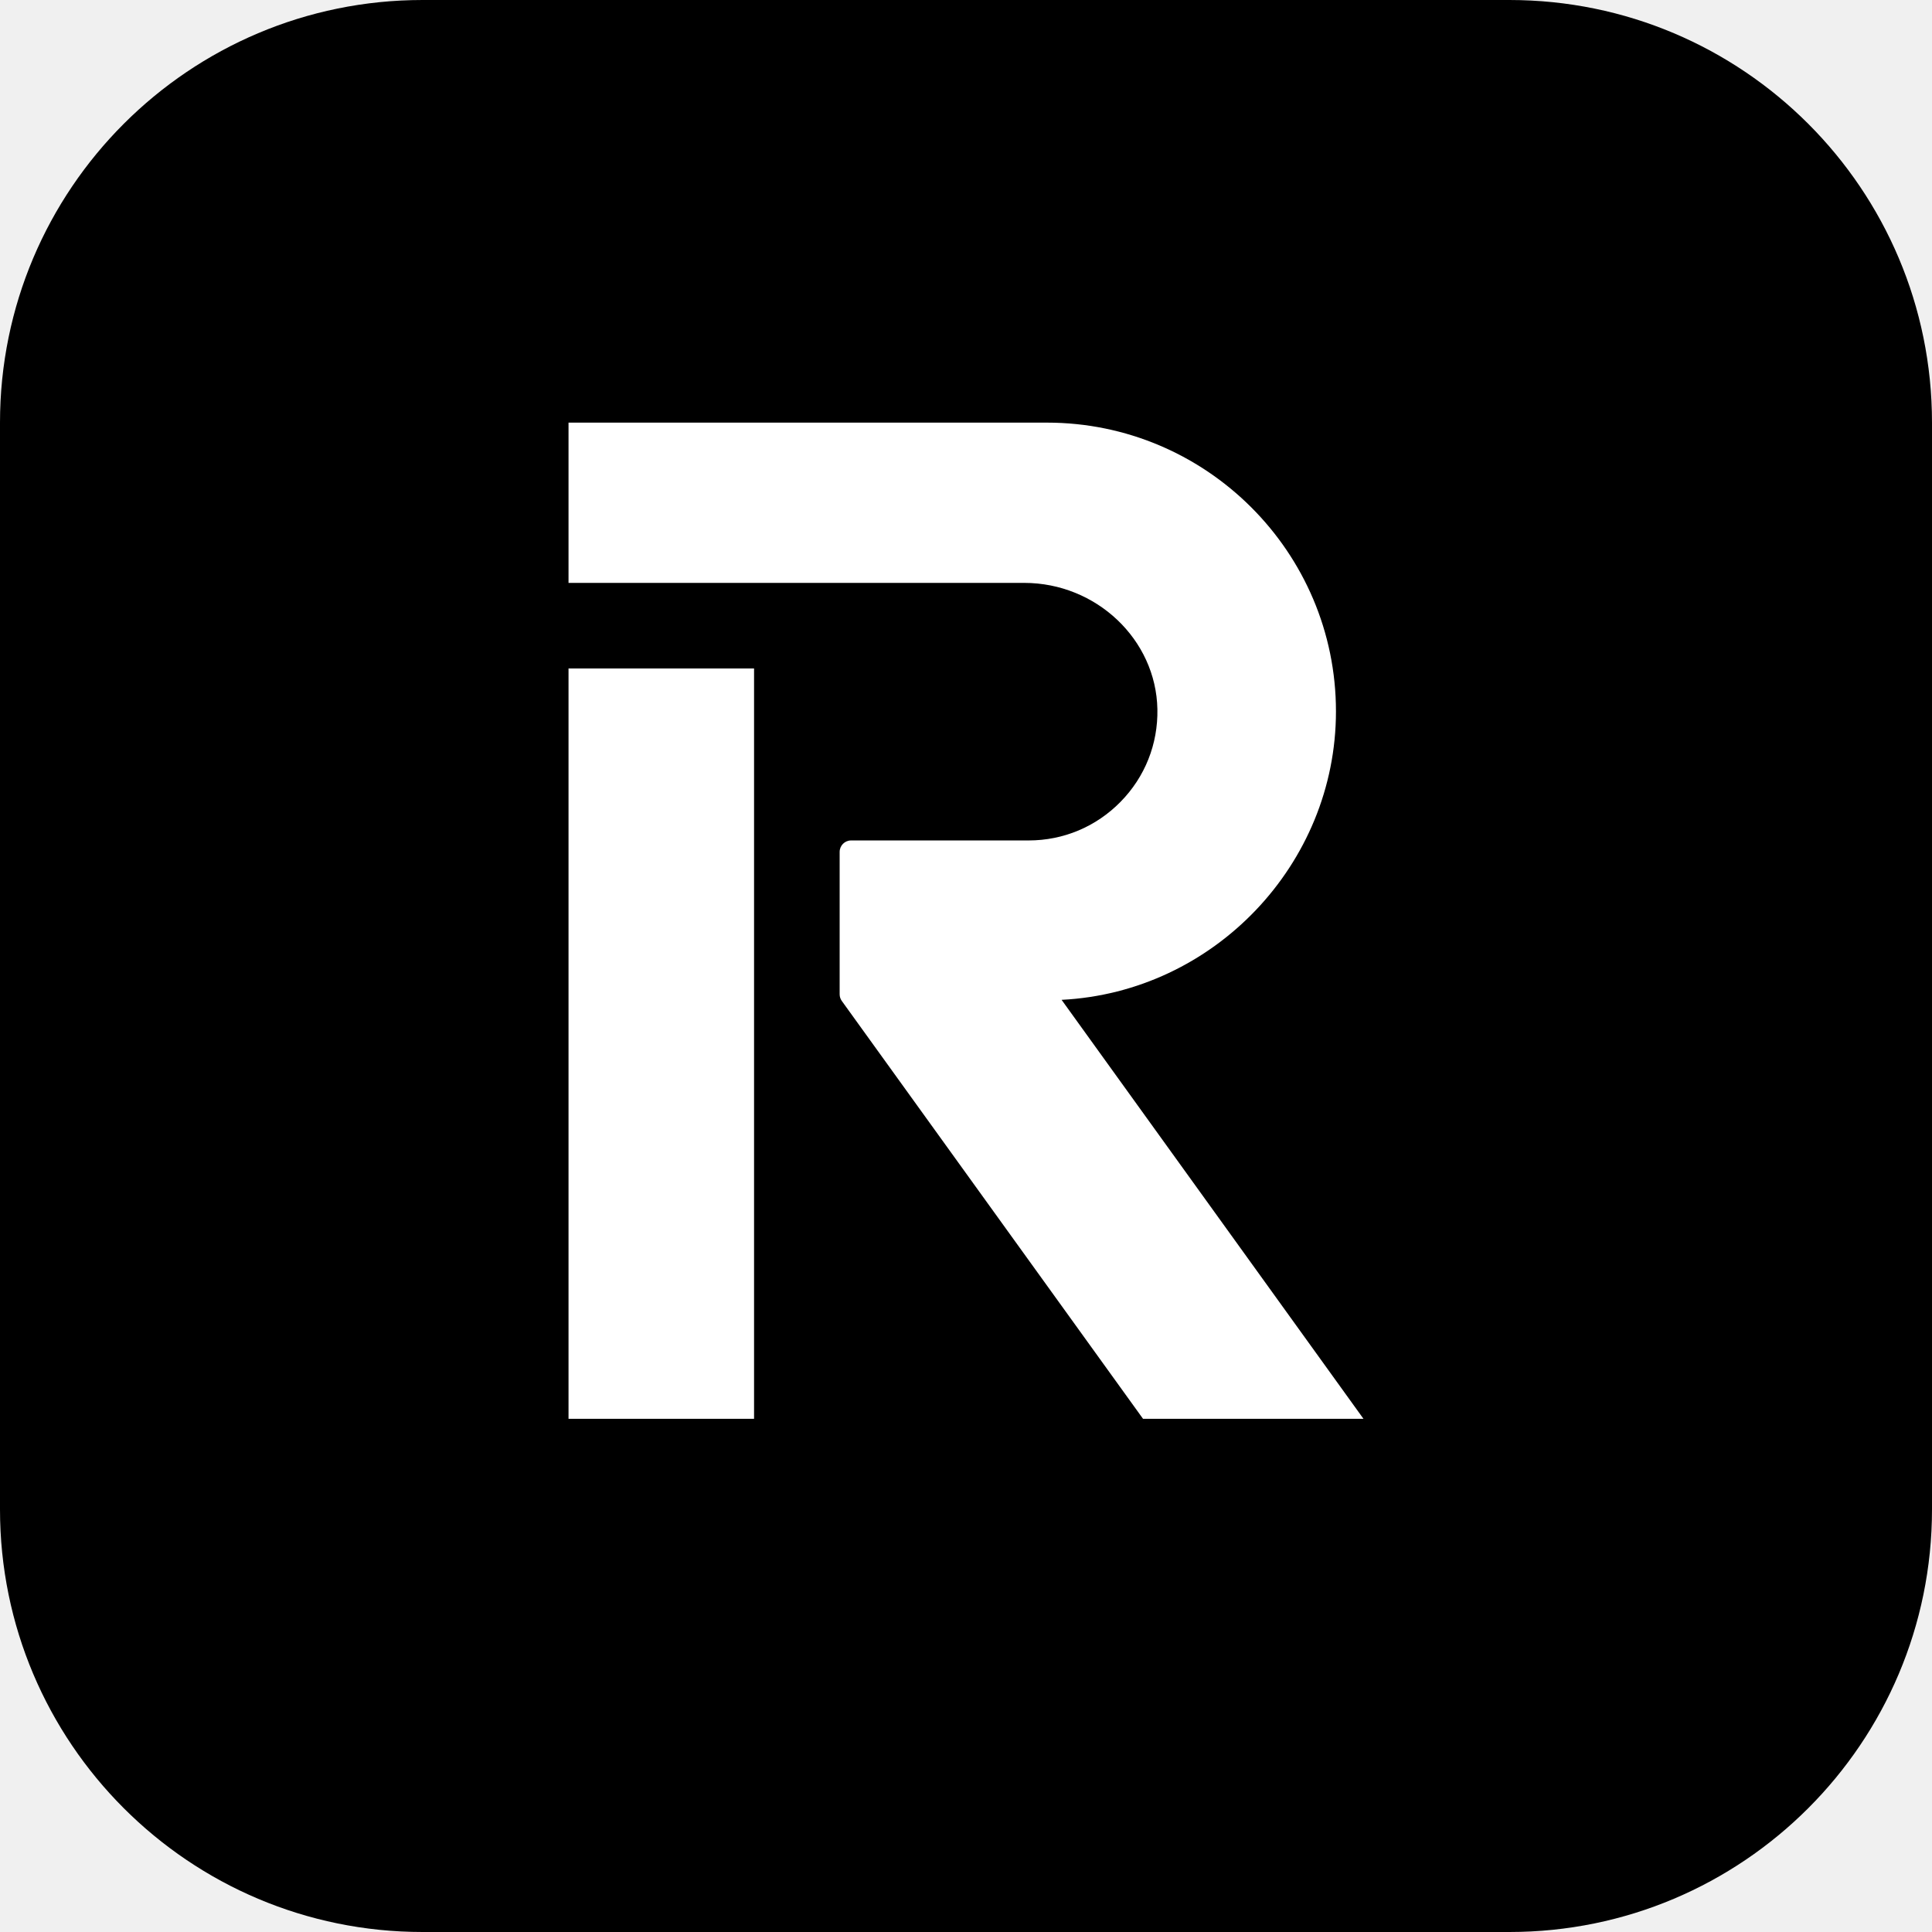
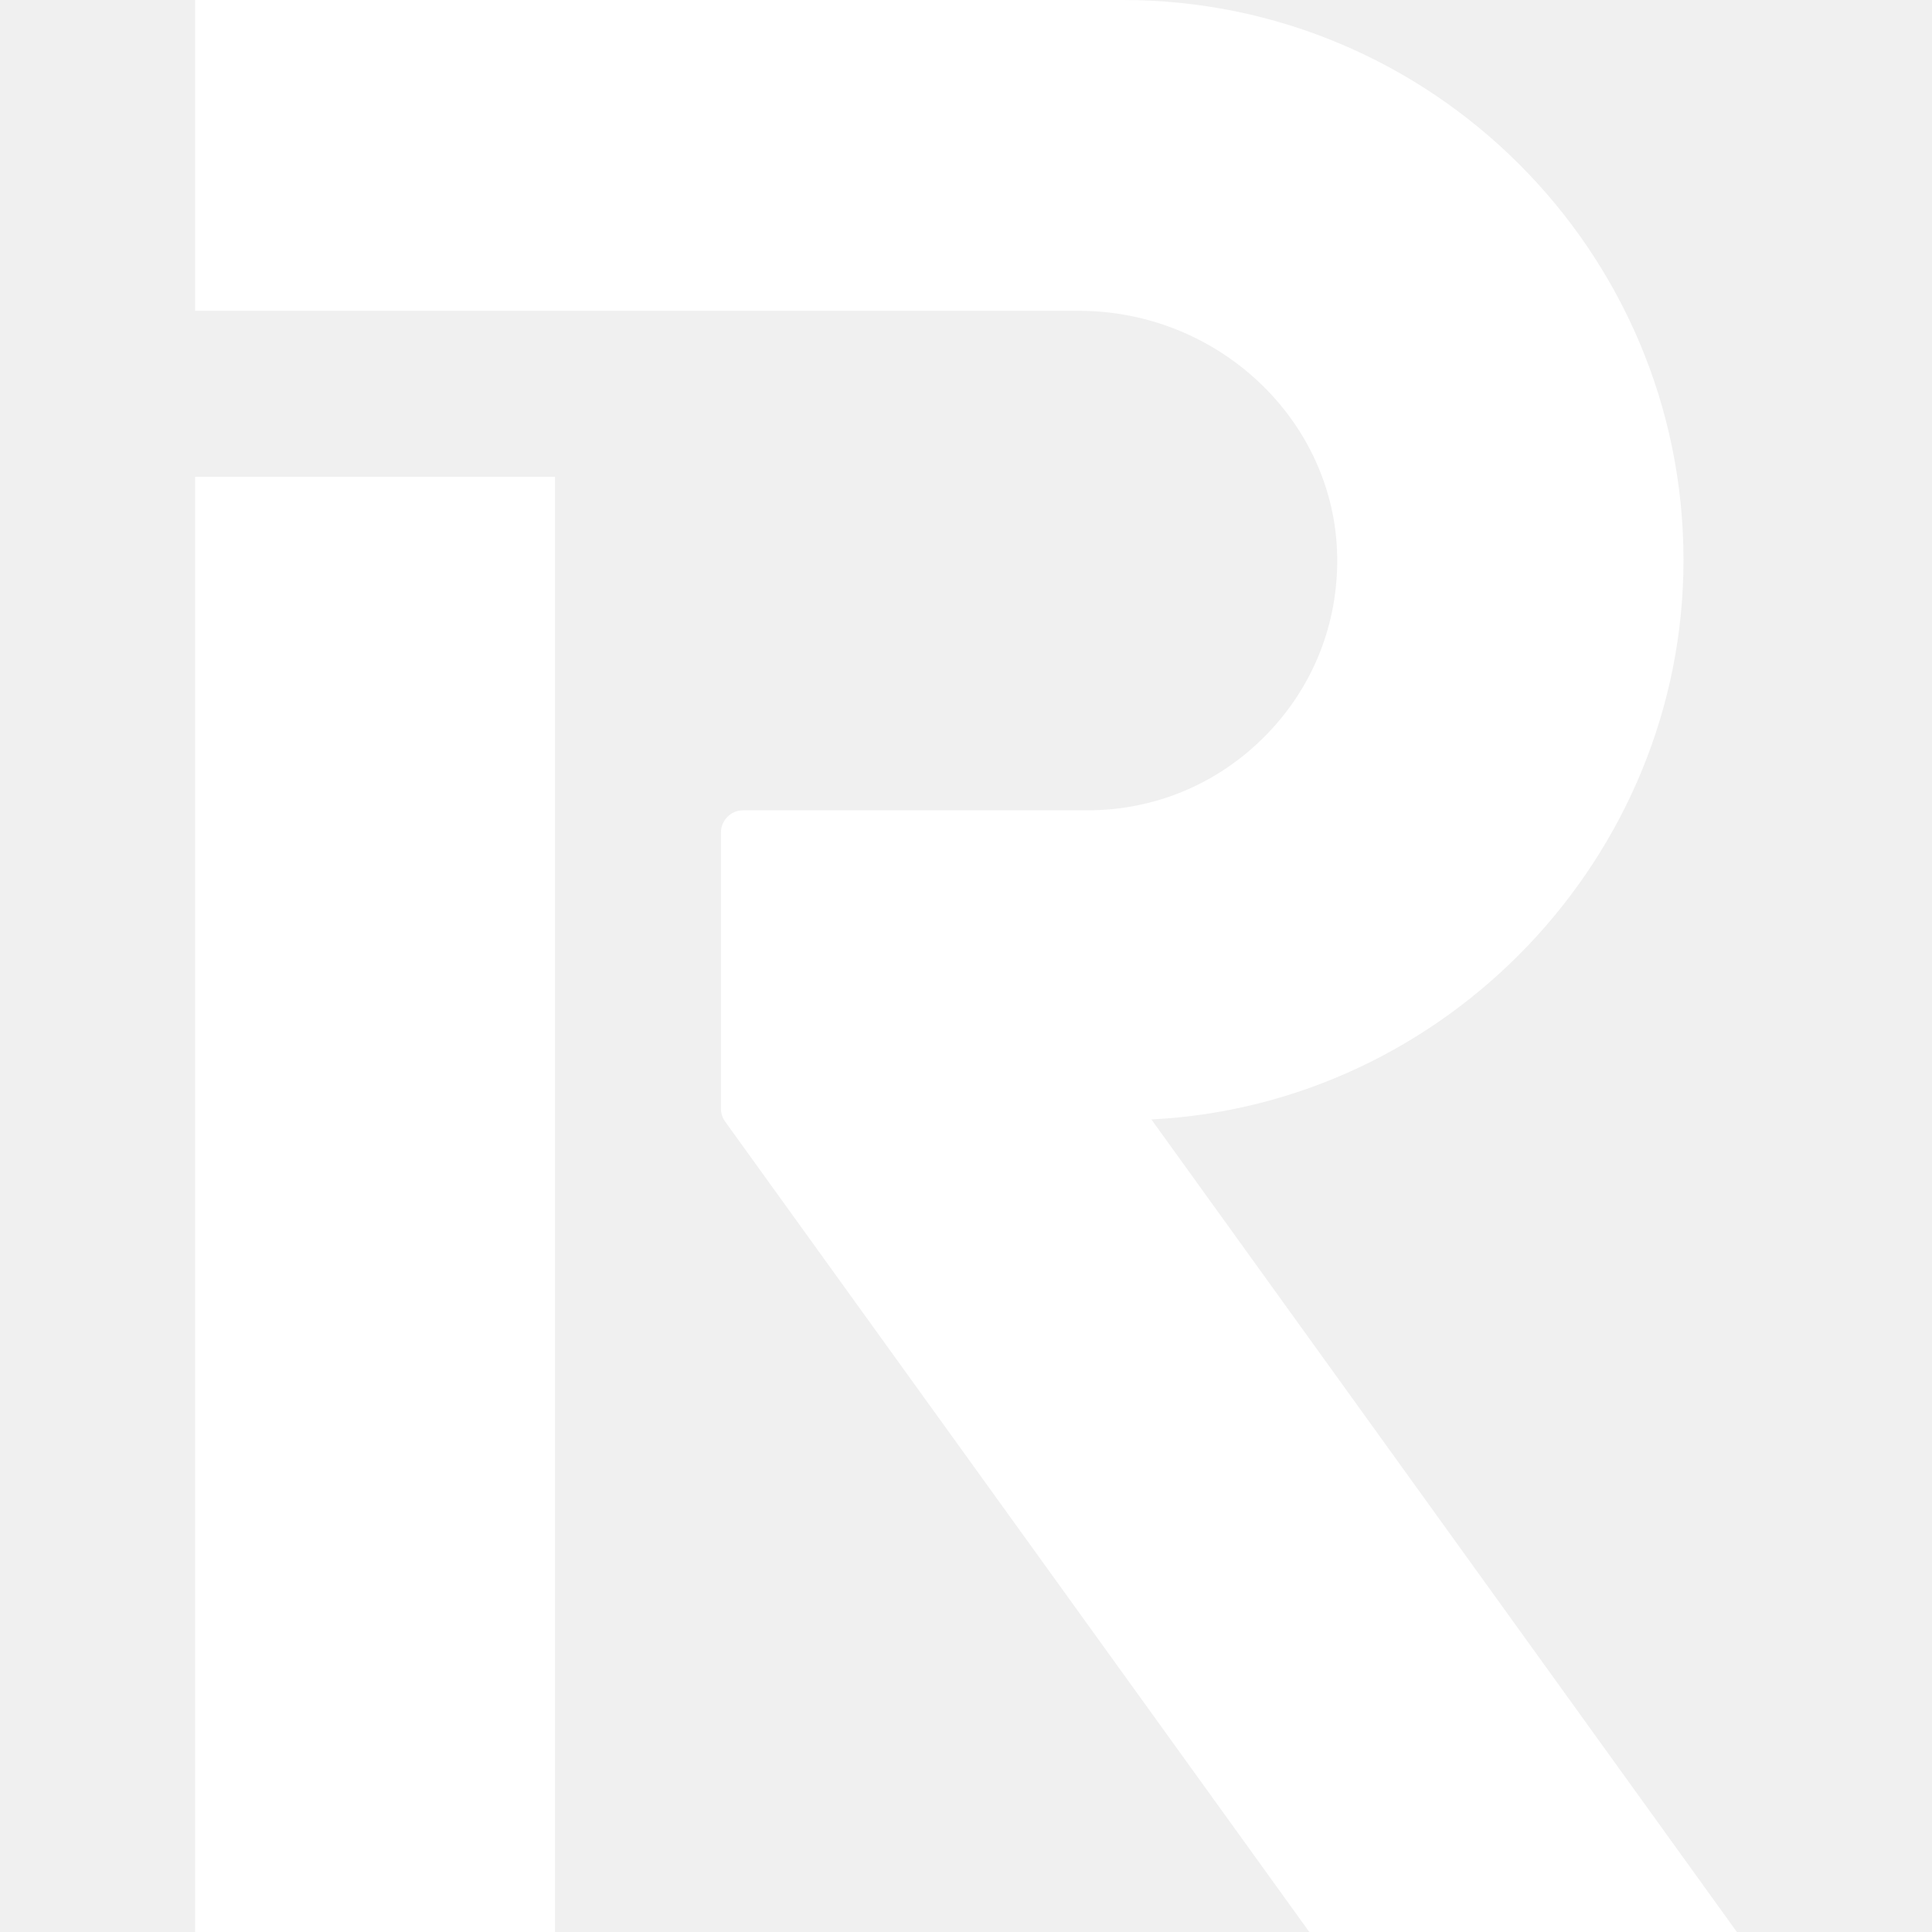
- <svg xmlns="http://www.w3.org/2000/svg" width="64" height="64" viewBox="0 0 64 64" role="img" aria-label="Revolut">
-   <rect width="64" height="64" rx="14" fill="#000" />
-   <g transform="translate(15.5 14) scale(1.375)" fill="#fff">
-     <path d="M20.913 6.957C20.913 3.121 17.79 0 13.95 0H2.424v3.861h10.978c1.738 0 3.177 1.365 3.209 3.043.016.84-.299 1.633-.888 2.232-.589.6-1.375.93-2.214.93H9.232a.276.276 0 0 0-.276.275v3.431c0 .059.018.114.052.161L16.265 24h5.311l-7.273-10.094c3.663-.184 6.61-3.261 6.61-6.949zM6.894 5.923H2.424V24h4.47z" />
-   </g>
+ <svg xmlns="http://www.w3.org/2000/svg" fill="#ffffff" role="img" viewBox="0 0 24 24">
+   <path d="M20.913 6.957C20.913 3.121 17.79 0 13.95 0H2.424v3.861h10.978c1.738 0 3.177 1.365 3.209 3.043.016.84-.299 1.633-.888 2.232-.589.6-1.375.93-2.214.93H9.232a.276.276 0 0 0-.276.275v3.431c0 .059.018.114.052.161L16.265 24h5.311l-7.273-10.094c3.663-.184 6.61-3.261 6.61-6.949zM6.894 5.923H2.424V24h4.47z" />
</svg>
